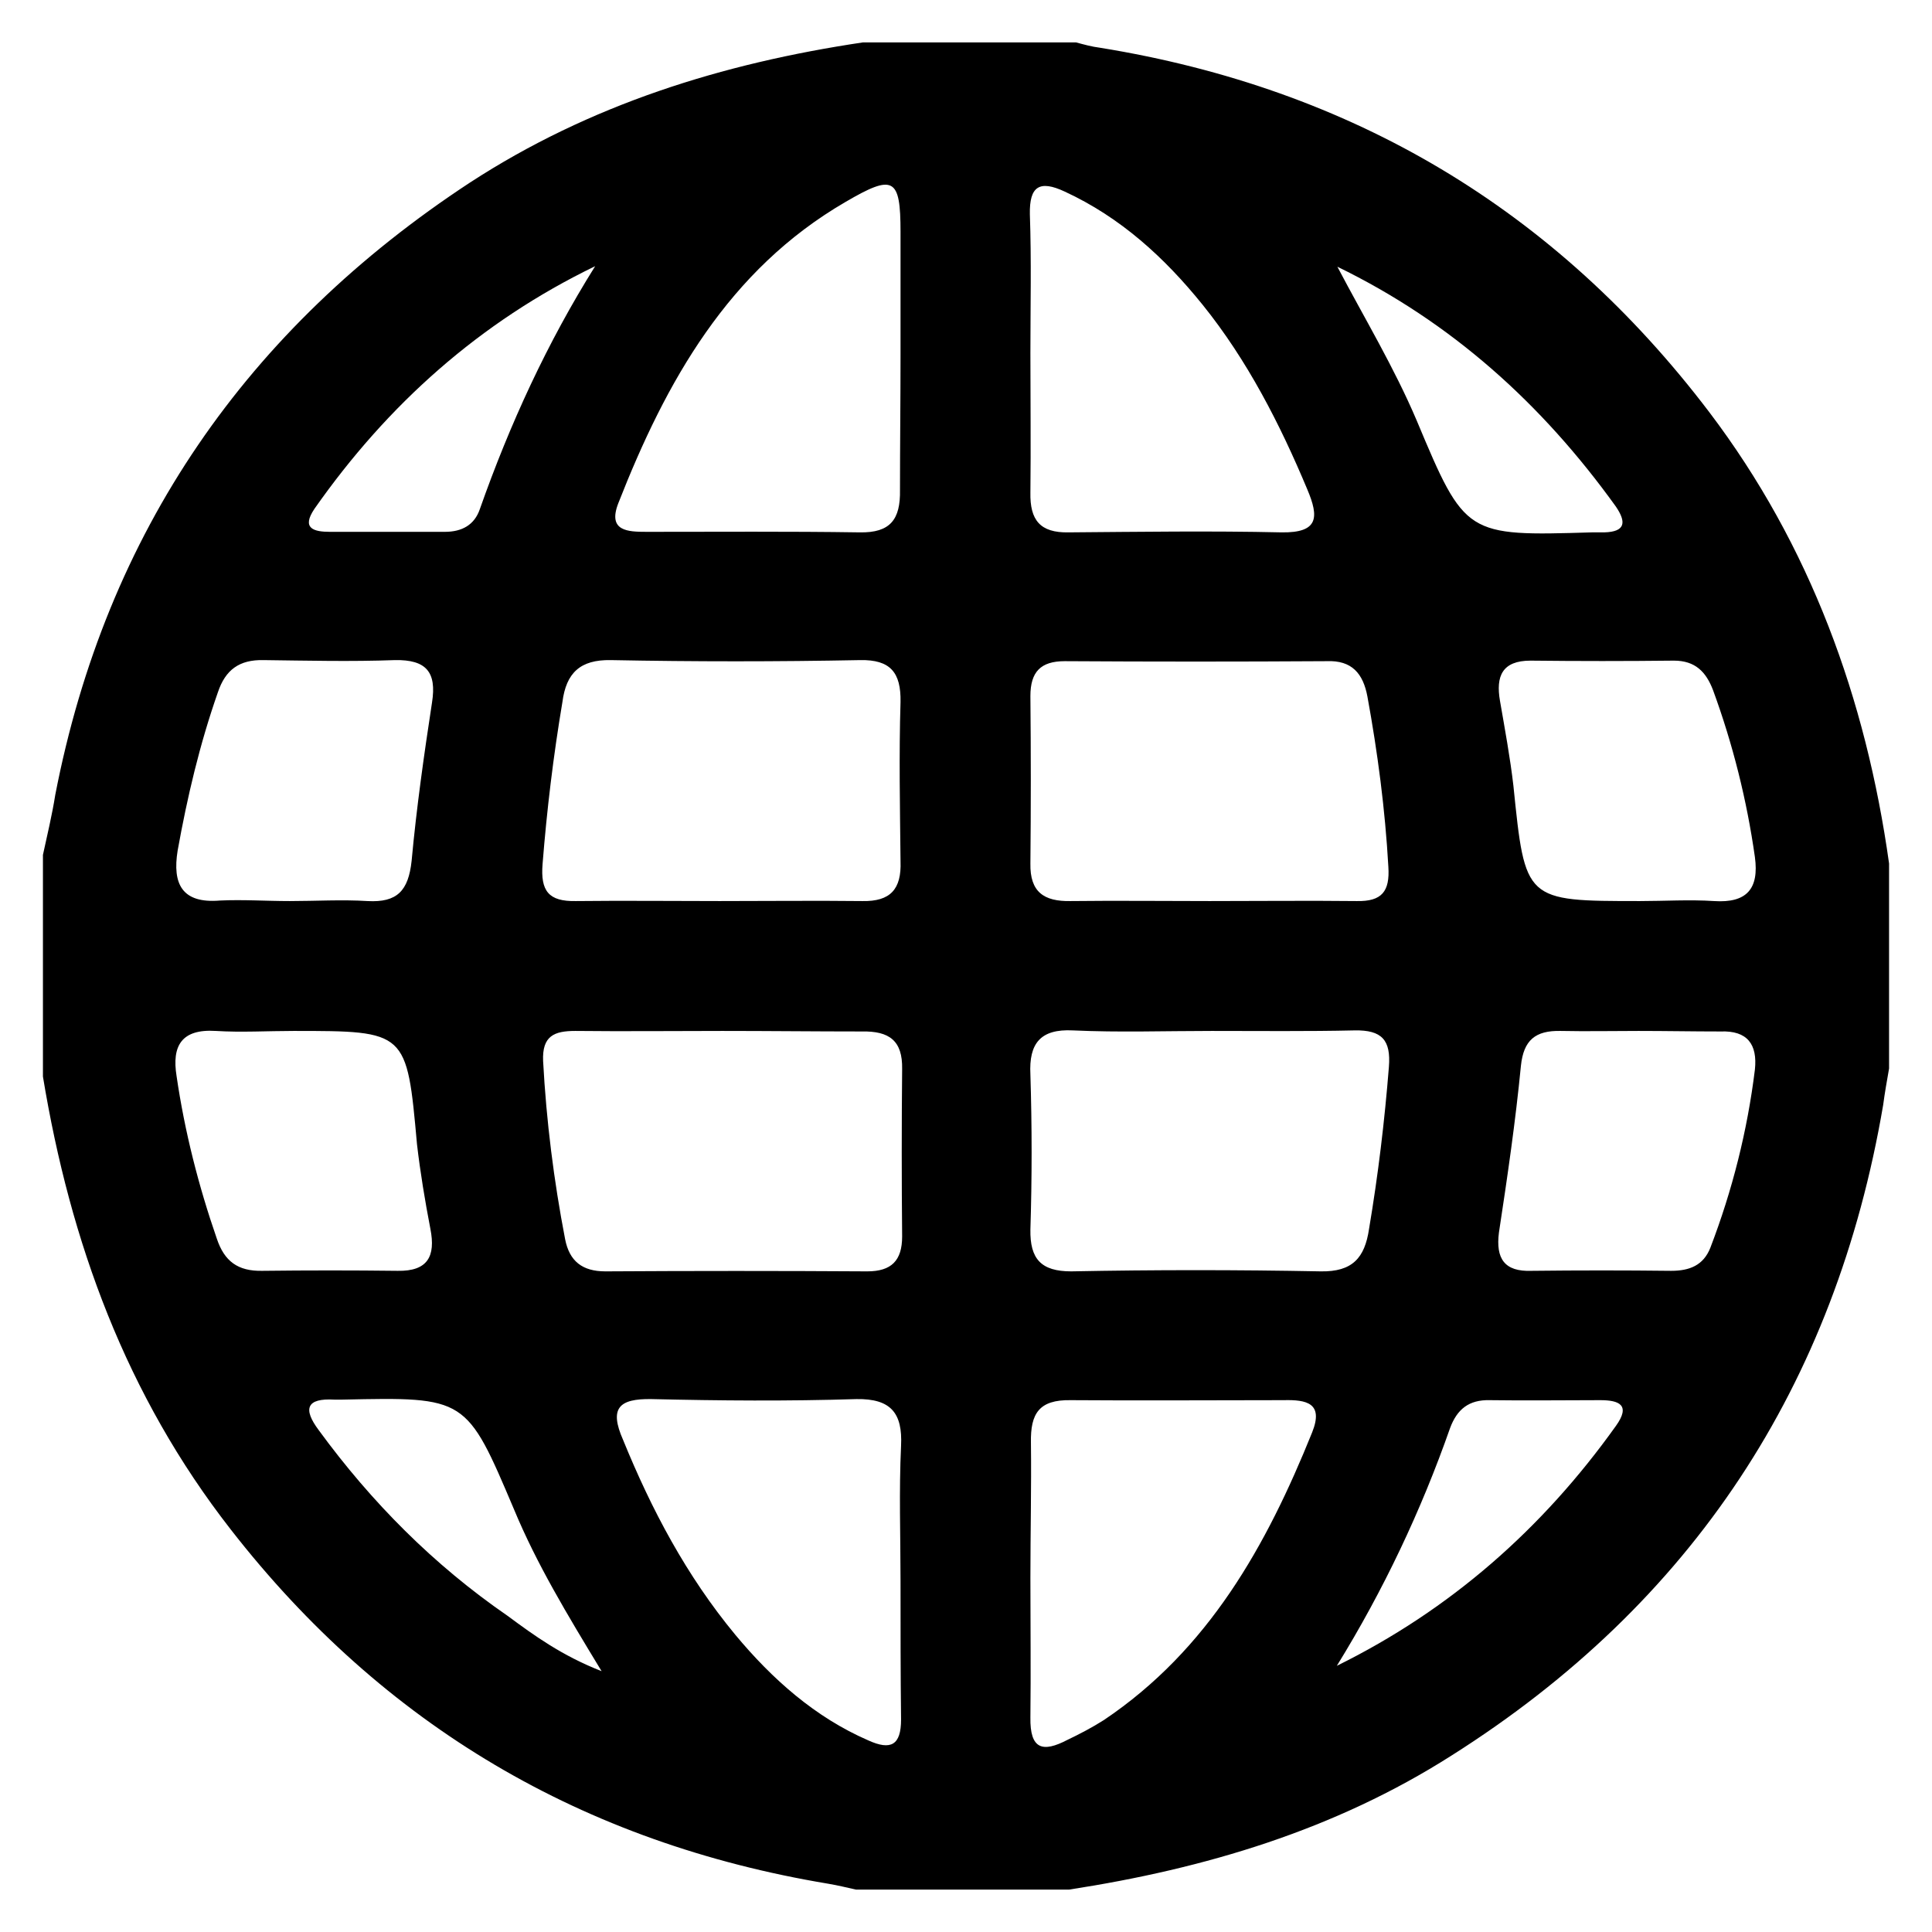
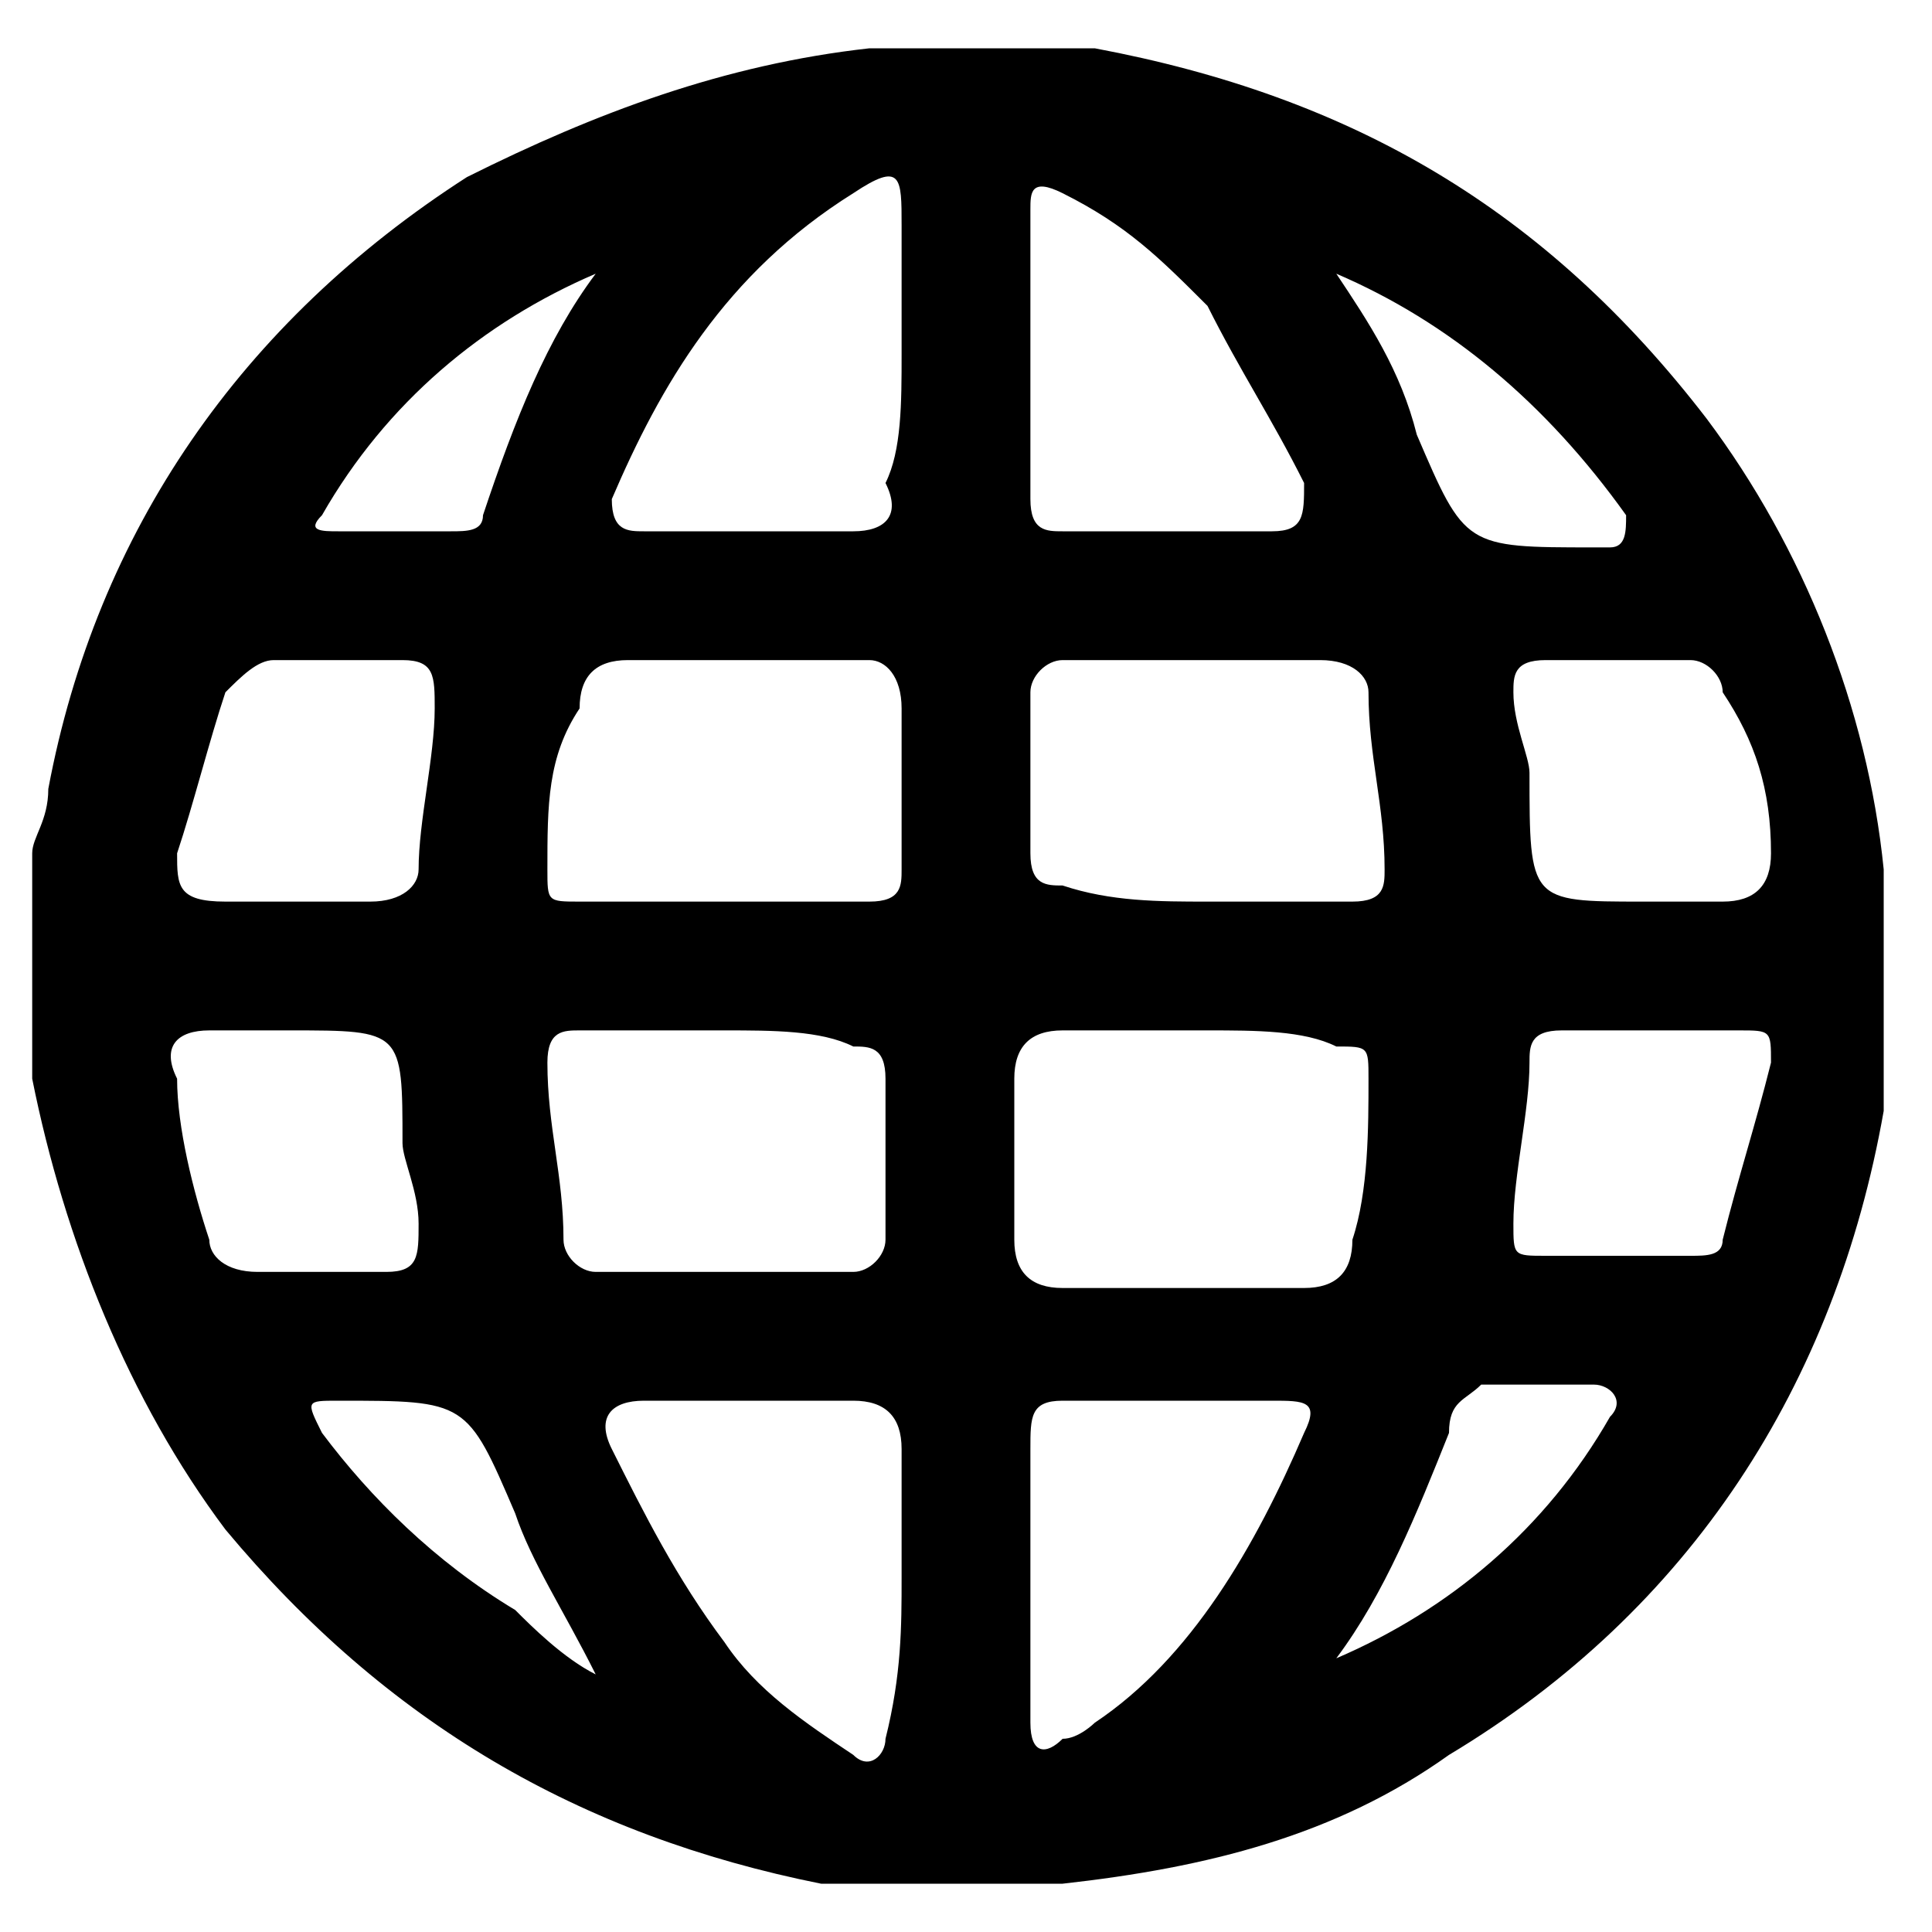
- <svg xmlns="http://www.w3.org/2000/svg" version="1.1" id="Layer_1" x="0px" y="0px" viewBox="0 0 360 360" style="enable-background:new 0 0 360 360;" xml:space="preserve">
-   <path d="M160.8,7.9c13.2,0,26.5,0,39.7,0c1.5,0.4,2.9,0.8,4.5,1c46.9,7.6,84.8,30.1,113.5,67.9c18.8,24.8,29.2,53.4,33.5,84.1  c0,12.7,0,25.5,0,38.2c-0.4,2.3-0.8,4.5-1.1,6.8c-8.9,52.2-35.5,92.8-80.4,121.2c-21.8,13.9-46,21.1-71.3,25c-13.2,0-26.5,0-39.7,0  c-1.8-0.4-3.4-0.8-5.2-1.1c-45.6-7.6-82.8-29.4-111.3-66C23.5,260,13.1,231.5,8,200.6c0-13.8,0-27.5,0-41.3  c0.8-3.7,1.7-7.4,2.3-11.2C19.8,99.1,46,61.3,87.6,34C109.9,19.5,134.6,11.8,160.8,7.9z M134.1,167.9c8.9,0,17.8-0.1,26.6,0  c5.2,0.1,7.3-2.2,7.1-7.4c-0.1-9.9-0.3-19.9,0-29.7c0.1-5.5-1.9-7.9-7.5-7.8c-15.5,0.3-30.9,0.3-46.5,0c-5.7-0.1-8.3,2.4-9,7.8  c-1.7,10.1-2.9,20.1-3.7,30.2c-0.4,5,1.1,7,6.2,6.9C116.3,167.8,125.2,167.9,134.1,167.9z M225.4,167.9c9.2,0,18.3-0.1,27.4,0  c4.7,0.1,6.2-1.8,5.9-6.4c-0.6-10.7-2-21.3-3.9-31.7c-0.8-4.3-2.9-6.8-7.6-6.6c-16.3,0.1-32.5,0.1-48.8,0c-4.5,0-6.4,2-6.4,6.5  c0.1,10.4,0.1,20.9,0,31.2c-0.1,5.3,2.5,7.1,7.5,7C208.1,167.8,216.7,167.9,225.4,167.9z M134.6,192.1c-9.2,0-18.3,0.1-27.4,0  c-3.9,0-6.2,0.9-6,5.6c0.6,11.2,2,22.3,4.1,33.2c0.8,4.1,3.2,6,7.5,6c16.3-0.1,32.5-0.1,48.8,0c4.5,0,6.5-2,6.5-6.5  c-0.1-10.4-0.1-20.9,0-31.2c0.1-5.3-2.4-7.1-7.5-7C151.8,192.2,143.1,192.1,134.6,192.1z M225.8,192.1c-8.7,0-17.3,0.3-25.9-0.1  c-6-0.3-8.2,2.4-7.9,8.2c0.3,9.7,0.3,19.4,0,28.9c-0.1,5.5,2,7.8,7.6,7.8c15.5-0.3,30.9-0.3,46.5,0c5.9,0.1,8.2-2.5,9-7.9  c1.7-10.1,2.9-20.1,3.7-30.2c0.4-5-1.3-6.9-6.4-6.8C243.6,192.2,234.7,192.1,225.8,192.1z M167.8,66.1c0-7.6,0-15.3,0-22.9  c0-10.1-1.3-10.8-10.2-5.6c-21.9,12.7-33.5,33.5-42.4,56.2c-2,5.2,1.8,5.3,5.3,5.3c13.2,0,26.5-0.1,39.7,0.1  c5.7,0.1,7.6-2.4,7.5-7.9C167.7,83,167.8,74.5,167.8,66.1z M192,65.8c0,8.7,0.1,17.3,0,26c-0.1,5.1,1.8,7.5,7.1,7.4  c13.2-0.1,26.5-0.3,39.7,0c6.9,0.1,7-2.8,4.8-8c-5.1-12.2-11.2-24.1-19.5-34.4c-7.1-8.8-15.3-16.3-25.7-21.1c-4.7-2.2-6.6-1-6.5,4.2  C192.2,48.4,192,57.1,192,65.8z M167.8,294.6c0-8.4-0.3-16.8,0.1-25.2c0.3-6.1-1.9-8.8-8.3-8.7c-12.7,0.4-25.5,0.3-38.2,0  c-6.1-0.1-7.9,1.7-5.3,7.6c5.3,13,11.8,25.3,20.9,36.3c6.9,8.3,14.9,15.4,24.8,19.7c4.2,1.9,6.1,0.9,6.1-3.9  C167.8,311.9,167.8,303.3,167.8,294.6z M192,294c0,8.7,0.1,17.3,0,26c-0.1,6,2.3,6.6,6.9,4.2c2.3-1.1,4.6-2.3,6.8-3.7  c19.5-13.1,30.3-32.5,38.8-53.6c2.2-5.5-1.1-6.1-5.3-6c-13.2,0-26.5,0.1-39.7,0c-5.9-0.1-7.5,2.5-7.4,7.9  C192.2,277.2,192,285.6,192,294z M54,167.9c4.8,0,9.7-0.3,14.5,0c5.5,0.3,7.6-1.9,8.2-7.5c0.9-9.8,2.3-19.7,3.8-29.5  c0.9-5.7-1.1-8-6.9-7.9c-8.2,0.3-16.3,0.1-24.5,0c-4.5-0.1-7.1,1.8-8.5,6c-3.4,9.7-5.7,19.5-7.5,29.5c-1,6.2,0.8,9.9,7.9,9.3  C45.3,167.6,49.6,167.9,54,167.9z M305.6,167.9c4.6,0,9.2-0.3,13.8,0c6.1,0.4,8.4-2.3,7.6-8.2c-1.5-10.6-4.1-21-7.8-31.1  c-1.3-3.4-3.3-5.5-7.3-5.5c-8.9,0.1-17.8,0.1-26.7,0c-5.3,0-6.5,2.9-5.7,7.5c0.9,5.2,1.9,10.6,2.5,15.8  C284.2,167.9,284.1,167.9,305.6,167.9z M305.3,192.1c-4.8,0-9.7,0.1-14.5,0c-4.7-0.1-6.9,1.7-7.4,6.5c-1,10.3-2.5,20.6-4.1,31.1  c-0.6,4.8,1,7.3,6.1,7.1c8.7-0.1,17.3-0.1,26,0c3.4,0,6-1,7.3-4.3c4.1-10.7,6.9-21.8,8.3-33.2c0.5-4.7-1.4-7.3-6.4-7.1  C315.4,192.2,310.4,192.1,305.3,192.1z M54.7,192.1c-4.8,0-9.7,0.3-14.5,0c-6.4-0.4-8.2,2.8-7.3,8.4c1.5,10.3,4.1,20.5,7.5,30.3  c1.4,4.2,3.9,6.1,8.5,6c8.4-0.1,16.8-0.1,25.2,0c5.6,0.1,7.1-2.7,6.1-7.8c-1-5.2-1.9-10.6-2.5-15.8  C75.8,192.1,75.8,192.1,54.7,192.1z M110.9,49.6C89.4,60,72.2,75.4,58.6,94.8c-2.5,3.7-0.1,4.3,2.9,4.3c7.1,0,14.3,0,21.4,0  c3.2,0,5.5-1.3,6.5-4.2C95,79,102,63.8,110.9,49.6z M249.2,49.7c5.1,9.7,10.6,18.8,14.8,28.7c9,21.5,9.2,21.5,32.6,20.8  c0.8,0,1.5,0,2.3,0c4.1-0.1,4.1-2,2.2-4.8C287.3,75.2,270.4,60,249.2,49.7z M112.1,311.4c-6.5-10.7-12.1-20-16.3-30.1  c-8.9-21-8.9-21-32-20.5c-0.5,0-1,0-1.5,0c-5.2-0.3-5.9,1.7-2.9,5.7c9.8,13.4,21.4,25.1,35.2,34.6  C99.6,304.8,104.7,308.5,112.1,311.4z M249.1,310.4c21.1-10.4,38.3-25.5,52-44.7c2.8-3.9,0.6-4.8-2.9-4.8c-6.9,0-13.8,0.1-20.6,0  c-3.9-0.1-6.1,1.7-7.4,5.2C264.8,281.5,257.8,296.3,249.1,310.4z" />
+ <svg xmlns="http://www.w3.org/2000/svg" version="1.1" id="Layer_1" x="0px" y="0px" viewBox="0 0 12 12" style="enable-background:new 0 0 12 12;" xml:space="preserve">
+   <path d="M5.4,0.3c0.4,0,0.9,0,1.3,0c0,0,0.1,0,0.1,0c1.6,0.3,2.8,1,3.8,2.3c0.6,0.8,1,1.8,1.1,2.8c0,0.4,0,0.8,0,1.3  c0,0.1,0,0.1,0,0.2c-0.3,1.7-1.2,3.1-2.7,4c-0.7,0.5-1.5,0.7-2.4,0.8c-0.4,0-0.9,0-1.3,0c-0.1,0-0.1,0-0.2,0c-1.5-0.3-2.7-1-3.7-2.2  c-0.6-0.8-1-1.8-1.2-2.8c0-0.5,0-0.9,0-1.4c0-0.1,0.1-0.2,0.1-0.4c0.3-1.6,1.2-2.9,2.6-3.8C3.7,0.7,4.5,0.4,5.4,0.3z M4.5,5.6  c0.3,0,0.6,0,0.9,0c0.2,0,0.2-0.1,0.2-0.2c0-0.3,0-0.7,0-1c0-0.2-0.1-0.3-0.2-0.3c-0.5,0-1,0-1.5,0c-0.2,0-0.3,0.1-0.3,0.3  C3.4,4.7,3.4,5,3.4,5.4c0,0.2,0,0.2,0.2,0.2C3.9,5.6,4.2,5.6,4.5,5.6z M7.5,5.6c0.3,0,0.6,0,0.9,0c0.2,0,0.2-0.1,0.2-0.2  c0-0.4-0.1-0.7-0.1-1.1c0-0.1-0.1-0.2-0.3-0.2c-0.5,0-1.1,0-1.6,0c-0.1,0-0.2,0.1-0.2,0.2c0,0.3,0,0.7,0,1c0,0.2,0.1,0.2,0.2,0.2  C6.9,5.6,7.2,5.6,7.5,5.6z M4.5,6.4c-0.3,0-0.6,0-0.9,0c-0.1,0-0.2,0-0.2,0.2c0,0.4,0.1,0.7,0.1,1.1c0,0.1,0.1,0.2,0.2,0.2  c0.5,0,1.1,0,1.6,0c0.1,0,0.2-0.1,0.2-0.2c0-0.3,0-0.7,0-1c0-0.2-0.1-0.2-0.2-0.2C5.1,6.4,4.8,6.4,4.5,6.4z M7.5,6.4  c-0.3,0-0.6,0-0.9,0c-0.2,0-0.3,0.1-0.3,0.3c0,0.3,0,0.6,0,1c0,0.2,0.1,0.3,0.3,0.3c0.5,0,1,0,1.5,0c0.2,0,0.3-0.1,0.3-0.3  c0.1-0.3,0.1-0.7,0.1-1c0-0.2,0-0.2-0.2-0.2C8.1,6.4,7.8,6.4,7.5,6.4z M5.6,2.2c0-0.3,0-0.5,0-0.8c0-0.3,0-0.4-0.3-0.2  C4.5,1.7,4.1,2.4,3.8,3.1C3.8,3.3,3.9,3.3,4,3.3c0.4,0,0.9,0,1.3,0c0.2,0,0.3-0.1,0.2-0.3C5.6,2.8,5.6,2.5,5.6,2.2z M6.4,2.2  c0,0.3,0,0.6,0,0.9c0,0.2,0.1,0.2,0.2,0.2c0.4,0,0.9,0,1.3,0c0.2,0,0.2-0.1,0.2-0.3C7.9,2.6,7.7,2.3,7.5,1.9C7.2,1.6,7,1.4,6.6,1.2  c-0.2-0.1-0.2,0-0.2,0.1C6.4,1.6,6.4,1.9,6.4,2.2z M5.6,9.8c0-0.3,0-0.6,0-0.8c0-0.2-0.1-0.3-0.3-0.3c-0.4,0-0.8,0-1.3,0  c-0.2,0-0.3,0.1-0.2,0.3c0.2,0.4,0.4,0.8,0.7,1.2c0.2,0.3,0.5,0.5,0.8,0.7c0.1,0.1,0.2,0,0.2-0.1C5.6,10.4,5.6,10.1,5.6,9.8z   M6.4,9.8c0,0.3,0,0.6,0,0.9c0,0.2,0.1,0.2,0.2,0.1c0.1,0,0.2-0.1,0.2-0.1c0.6-0.4,1-1.1,1.3-1.8c0.1-0.2,0-0.2-0.2-0.2  c-0.4,0-0.9,0-1.3,0c-0.2,0-0.2,0.1-0.2,0.3C6.4,9.2,6.4,9.5,6.4,9.8z M1.8,5.6c0.2,0,0.3,0,0.5,0c0.2,0,0.3-0.1,0.3-0.2  c0-0.3,0.1-0.7,0.1-1c0-0.2,0-0.3-0.2-0.3c-0.3,0-0.5,0-0.8,0c-0.1,0-0.2,0.1-0.3,0.2C1.3,4.6,1.2,5,1.1,5.3c0,0.2,0,0.3,0.3,0.3  C1.5,5.6,1.7,5.6,1.8,5.6z M10.2,5.6c0.2,0,0.3,0,0.5,0c0.2,0,0.3-0.1,0.3-0.3c0-0.4-0.1-0.7-0.3-1c0-0.1-0.1-0.2-0.2-0.2  c-0.3,0-0.6,0-0.9,0c-0.2,0-0.2,0.1-0.2,0.2c0,0.2,0.1,0.4,0.1,0.5C9.5,5.6,9.5,5.6,10.2,5.6z M10.2,6.4c-0.2,0-0.3,0-0.5,0  c-0.2,0-0.2,0.1-0.2,0.2c0,0.3-0.1,0.7-0.1,1c0,0.2,0,0.2,0.2,0.2c0.3,0,0.6,0,0.9,0c0.1,0,0.2,0,0.2-0.1c0.1-0.4,0.2-0.7,0.3-1.1  c0-0.2,0-0.2-0.2-0.2C10.5,6.4,10.3,6.4,10.2,6.4z M1.8,6.4c-0.2,0-0.3,0-0.5,0c-0.2,0-0.3,0.1-0.2,0.3c0,0.3,0.1,0.7,0.2,1  c0,0.1,0.1,0.2,0.3,0.2c0.3,0,0.6,0,0.8,0c0.2,0,0.2-0.1,0.2-0.3c0-0.2-0.1-0.4-0.1-0.5C2.5,6.4,2.5,6.4,1.8,6.4z M3.7,1.7  C3,2,2.4,2.5,2,3.2C1.9,3.3,2,3.3,2.1,3.3c0.2,0,0.5,0,0.7,0c0.1,0,0.2,0,0.2-0.1C3.2,2.6,3.4,2.1,3.7,1.7z M8.3,1.7  c0.2,0.3,0.4,0.6,0.5,1c0.3,0.7,0.3,0.7,1.1,0.7c0,0,0,0,0.1,0c0.1,0,0.1-0.1,0.1-0.2C9.6,2.5,9,2,8.3,1.7z M3.7,10.4  c-0.2-0.4-0.4-0.7-0.5-1C2.9,8.7,2.9,8.7,2.1,8.7c0,0,0,0,0,0C1.9,8.7,1.9,8.7,2,8.9C2.3,9.3,2.7,9.7,3.2,10  C3.3,10.1,3.5,10.3,3.7,10.4z M8.3,10.3C9,10,9.6,9.5,10,8.8c0.1-0.1,0-0.2-0.1-0.2c-0.2,0-0.5,0-0.7,0C9.1,8.7,9,8.7,9,8.9  C8.8,9.4,8.6,9.9,8.3,10.3z" />
</svg>
